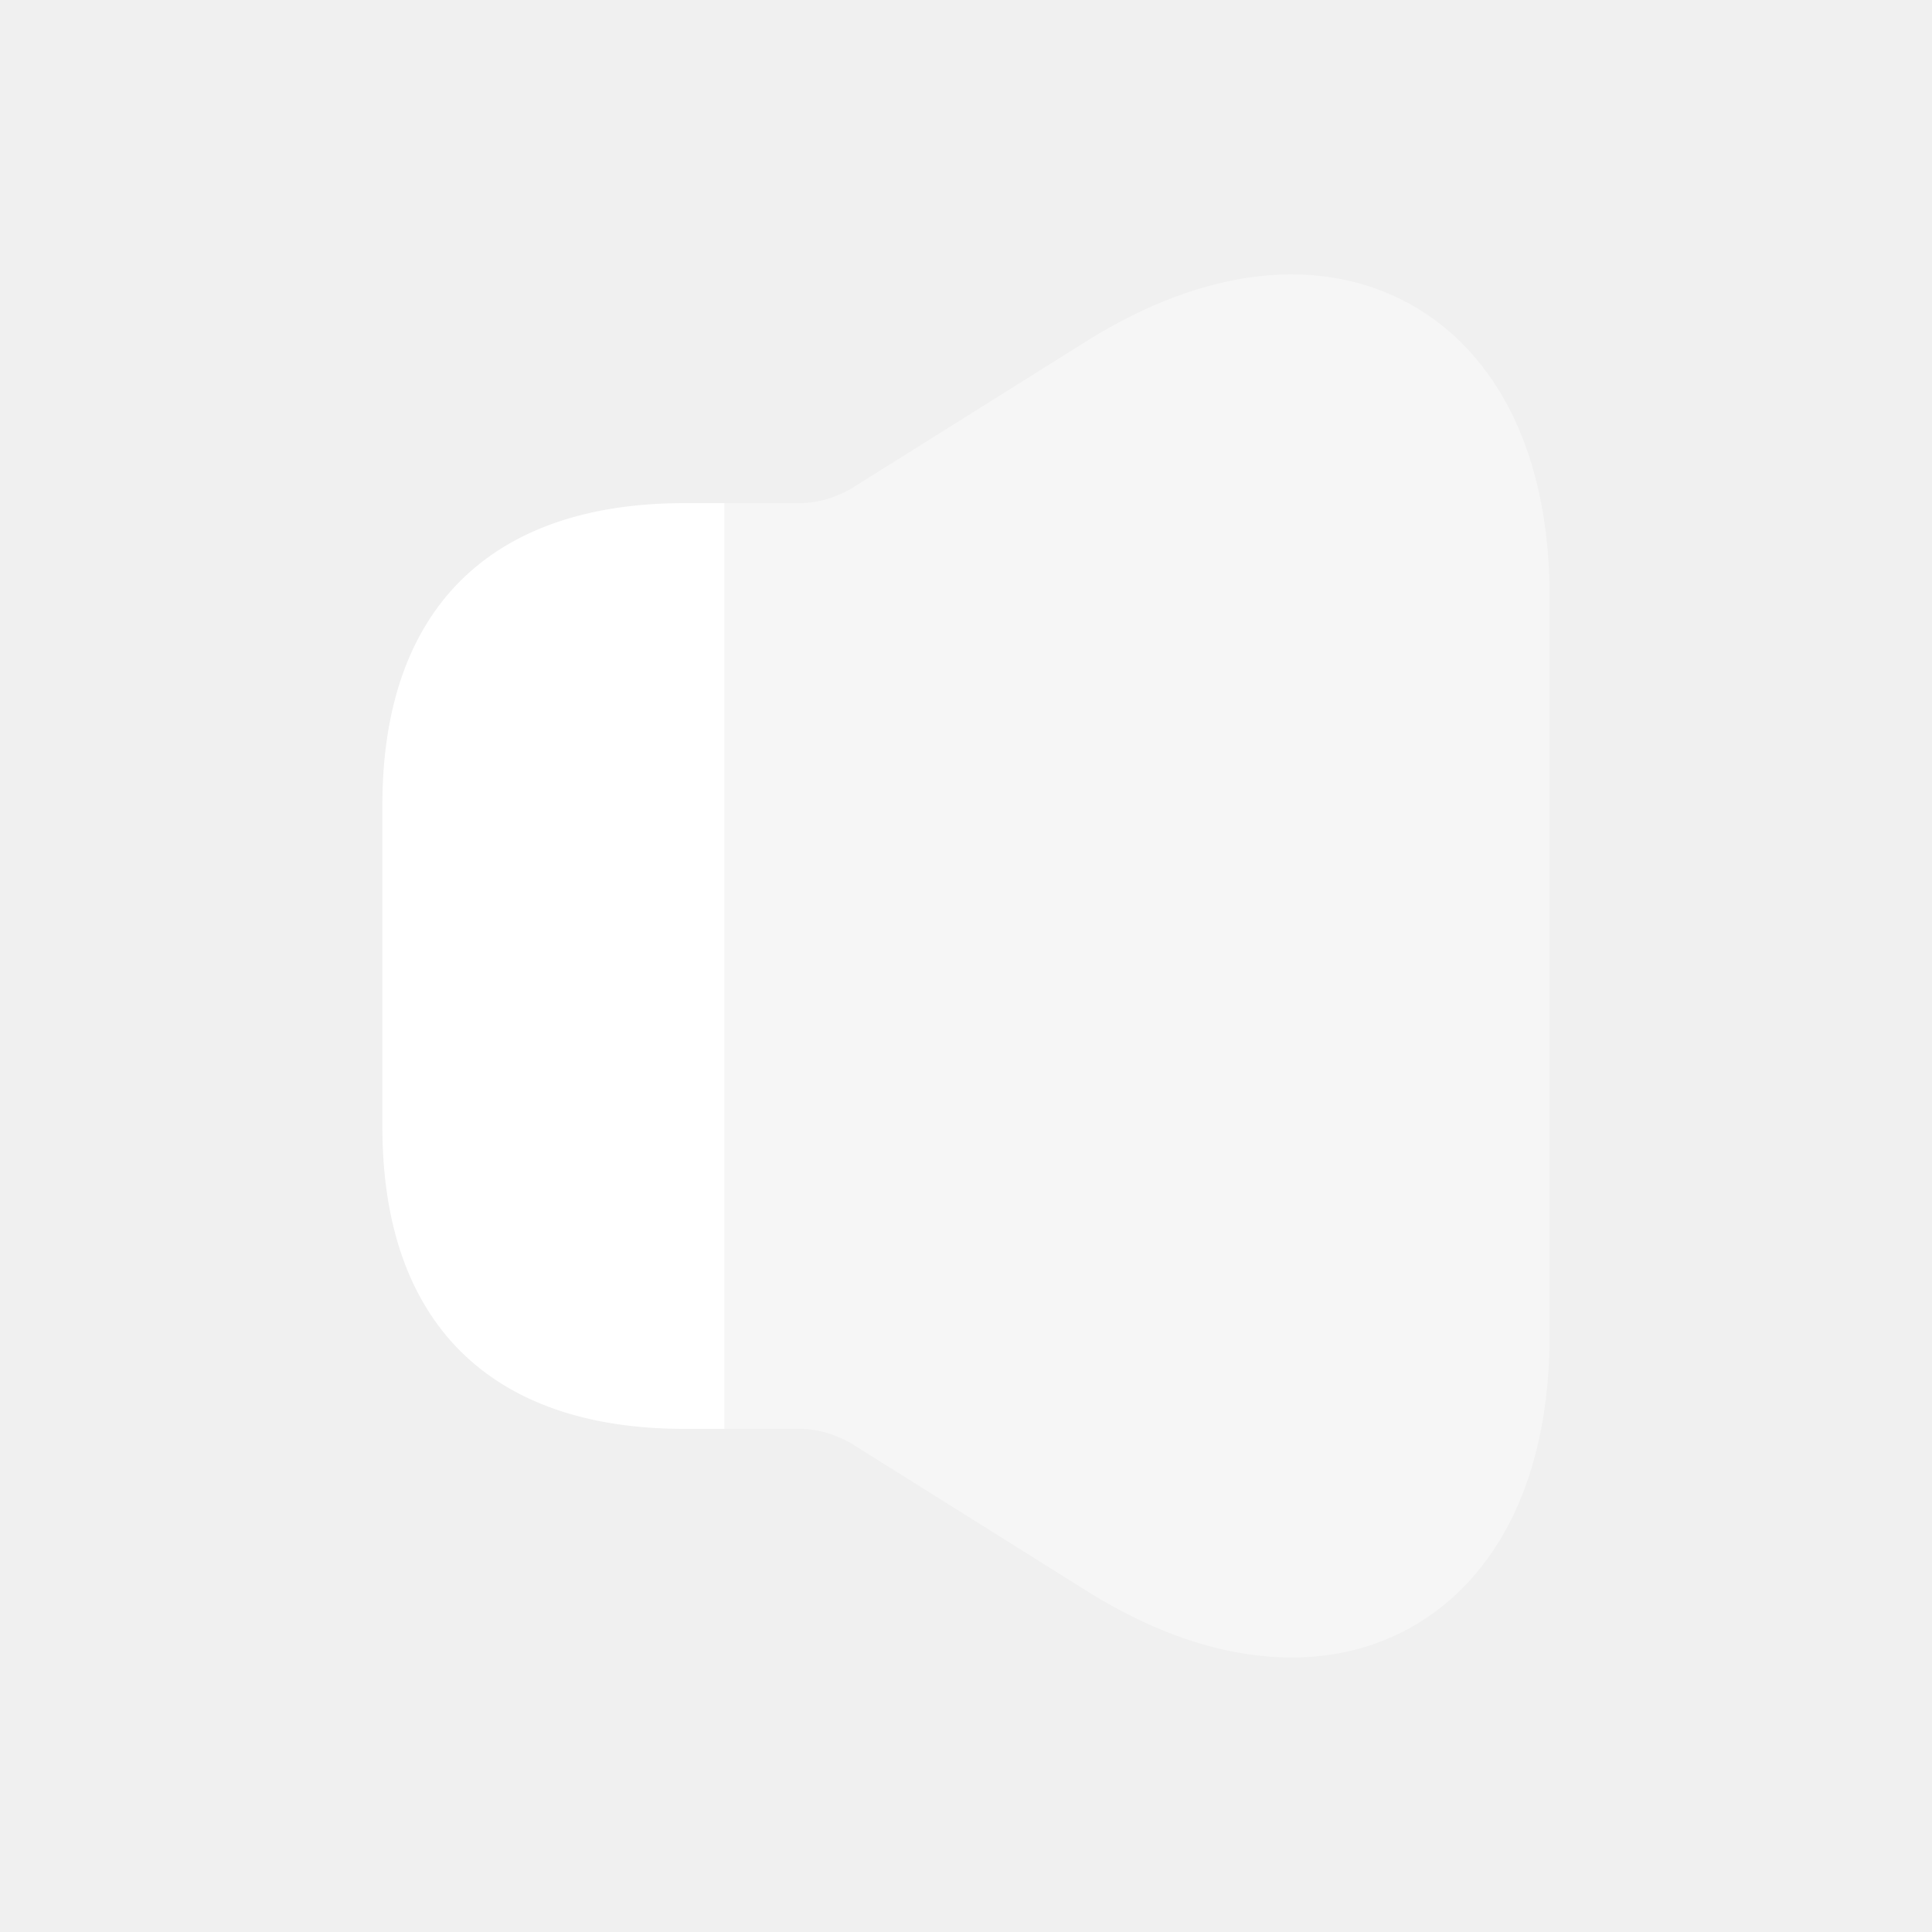
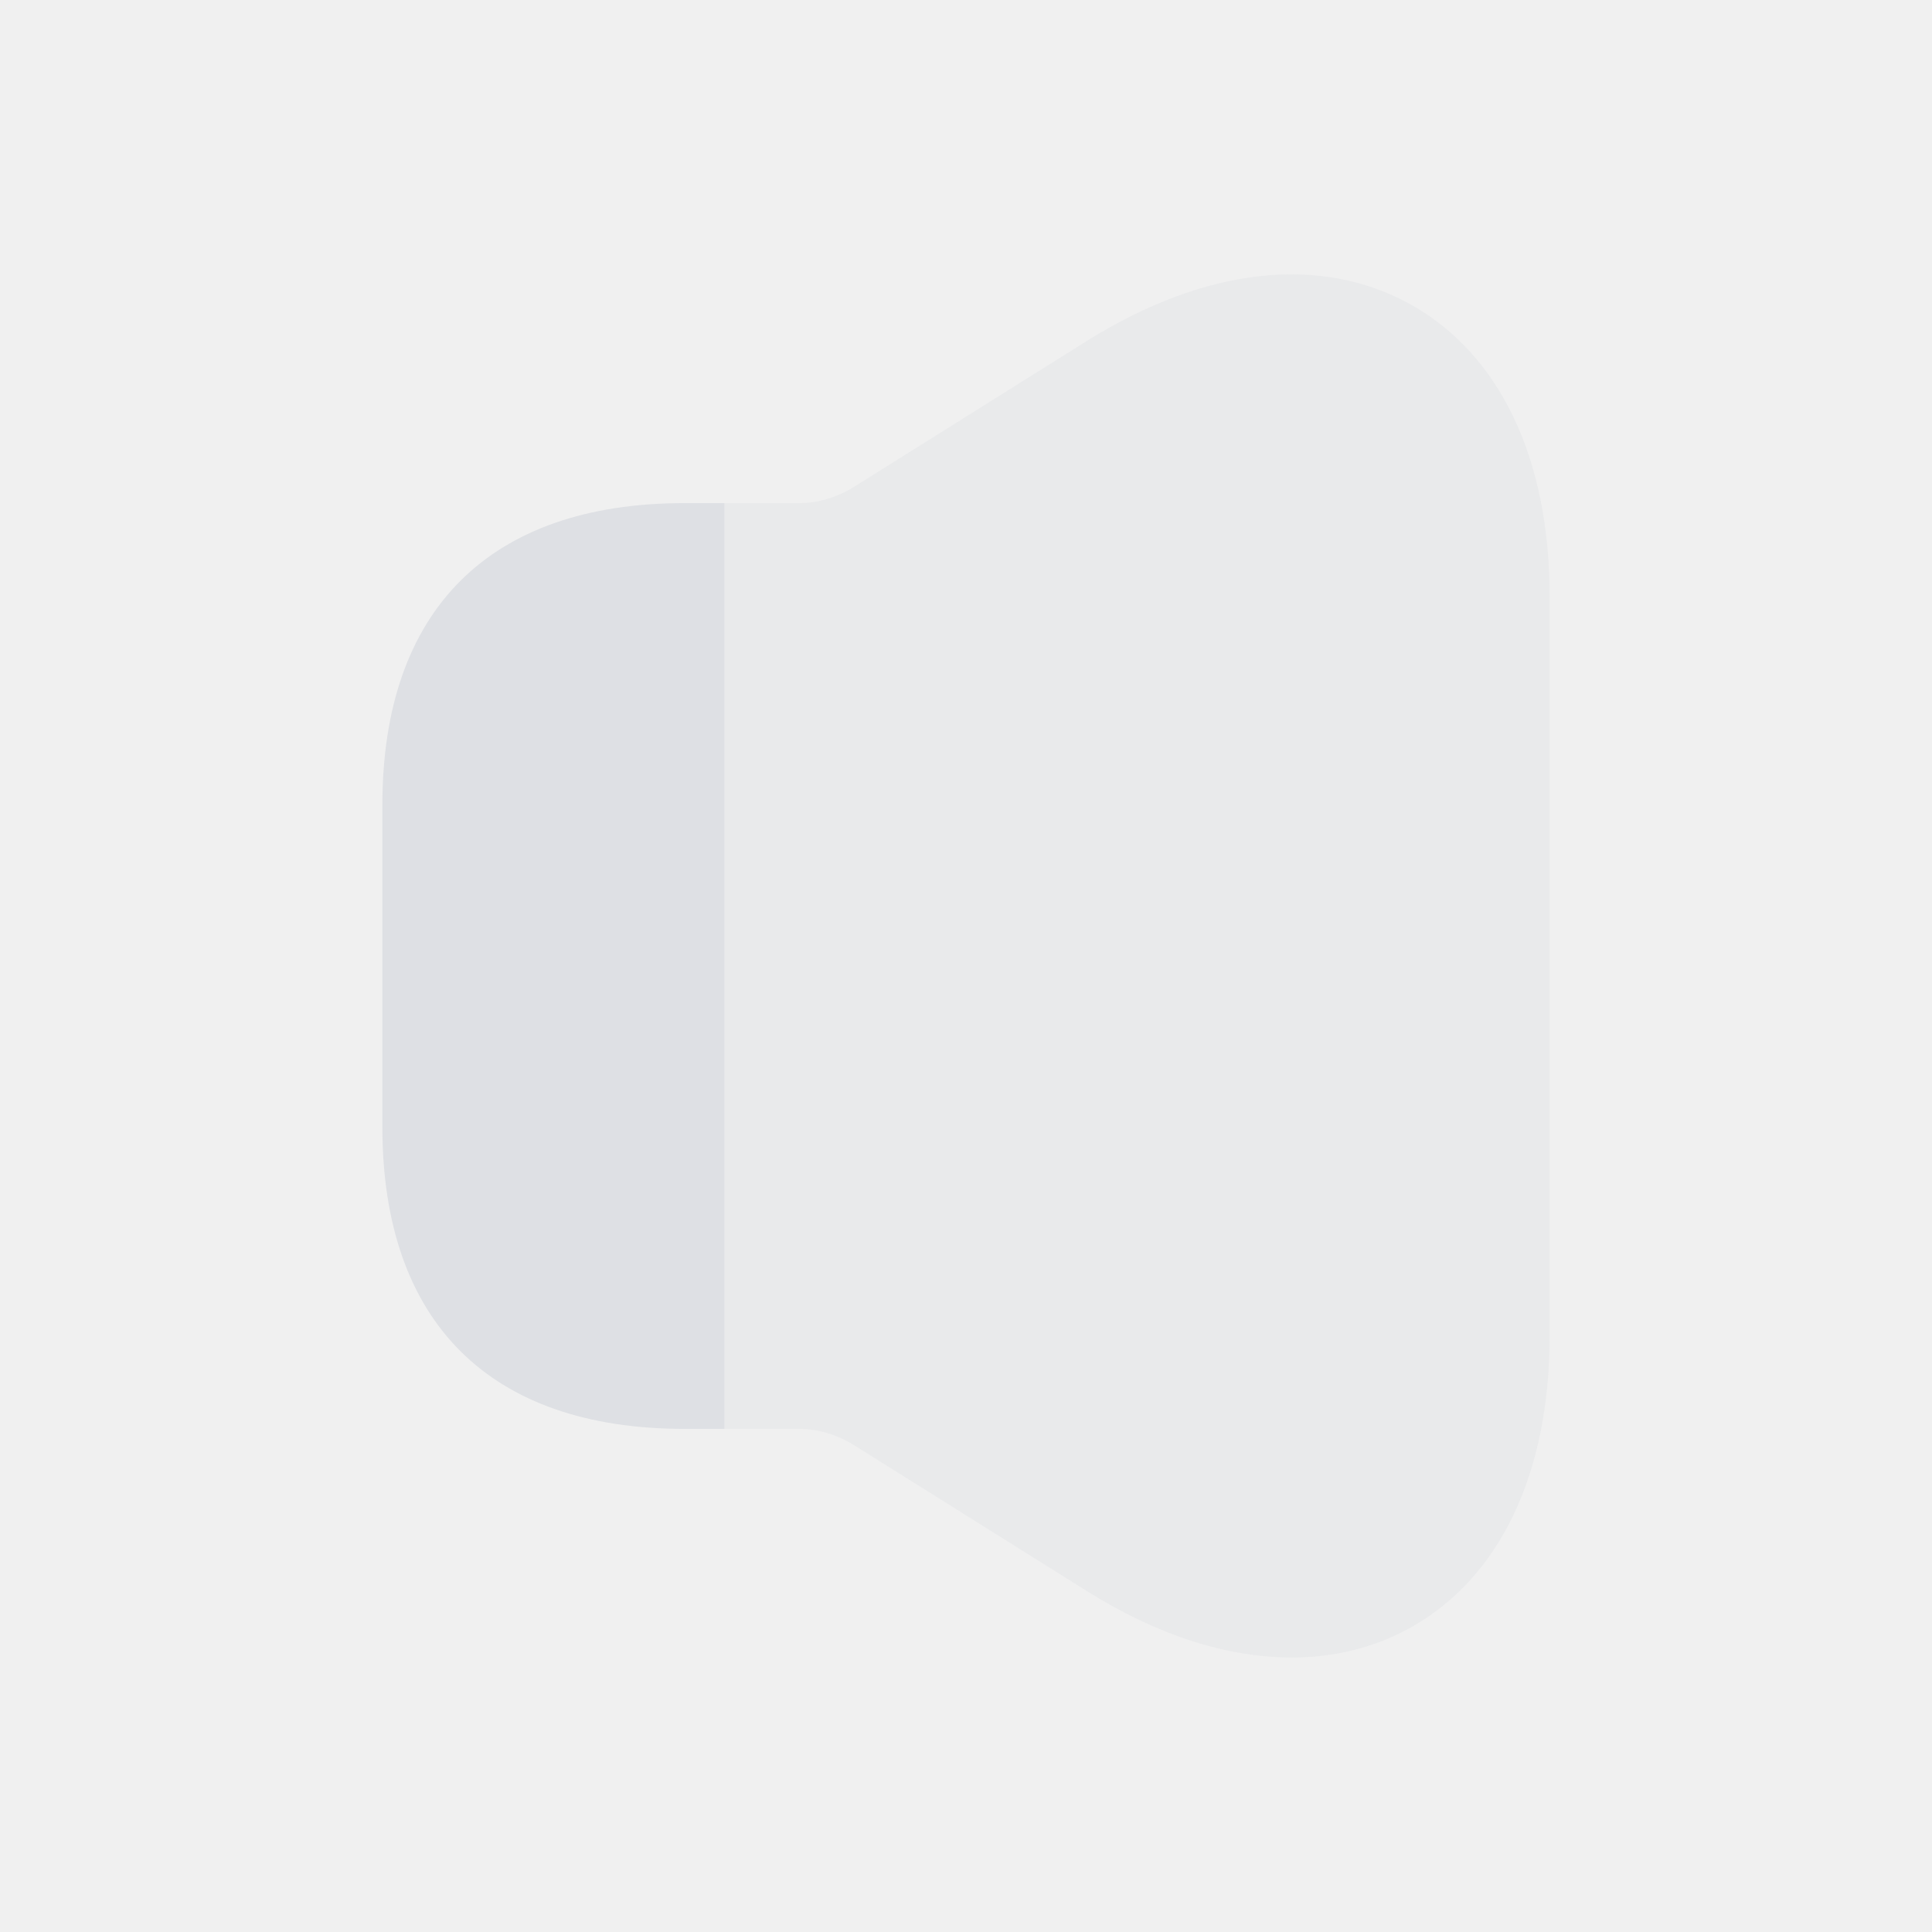
- <svg xmlns="http://www.w3.org/2000/svg" width="24" height="24" viewBox="0 0 24 24" fill="#fff">
+ <svg xmlns="http://www.w3.org/2000/svg" width="24" height="24" viewBox="0 0 24 24" fill="#dee0e4">
  <g clip-path="url(#clip0_4418_4348)">
    <path opacity="0.4" d="M19.25 7.41V16.59C19.25 18.31 18.63 19.6 17.52 20.22C17.07 20.47 16.57 20.59 16.05 20.59C15.25 20.59 14.39 20.32 13.51 19.77L10.59 17.94C10.39 17.82 10.16 17.75 9.93 17.75H9V6.25H9.93C10.16 6.25 10.39 6.18 10.59 6.06L13.51 4.23C14.97 3.32 16.4 3.16 17.52 3.78C18.63 4.4 19.25 5.69 19.25 7.41Z" />
    <path d="M9 6.25V17.75H8.5C6.08 17.75 4.75 16.42 4.75 14V10C4.75 7.58 6.08 6.25 8.5 6.25H9Z" />
  </g>
  <defs>
    <clipPath id="clip0_4418_4348">
-       <rect width="24" height="24" fill="white" />
+       <rect width="24" height="24" fill="#dee0e4" />
    </clipPath>
  </defs>
</svg>
